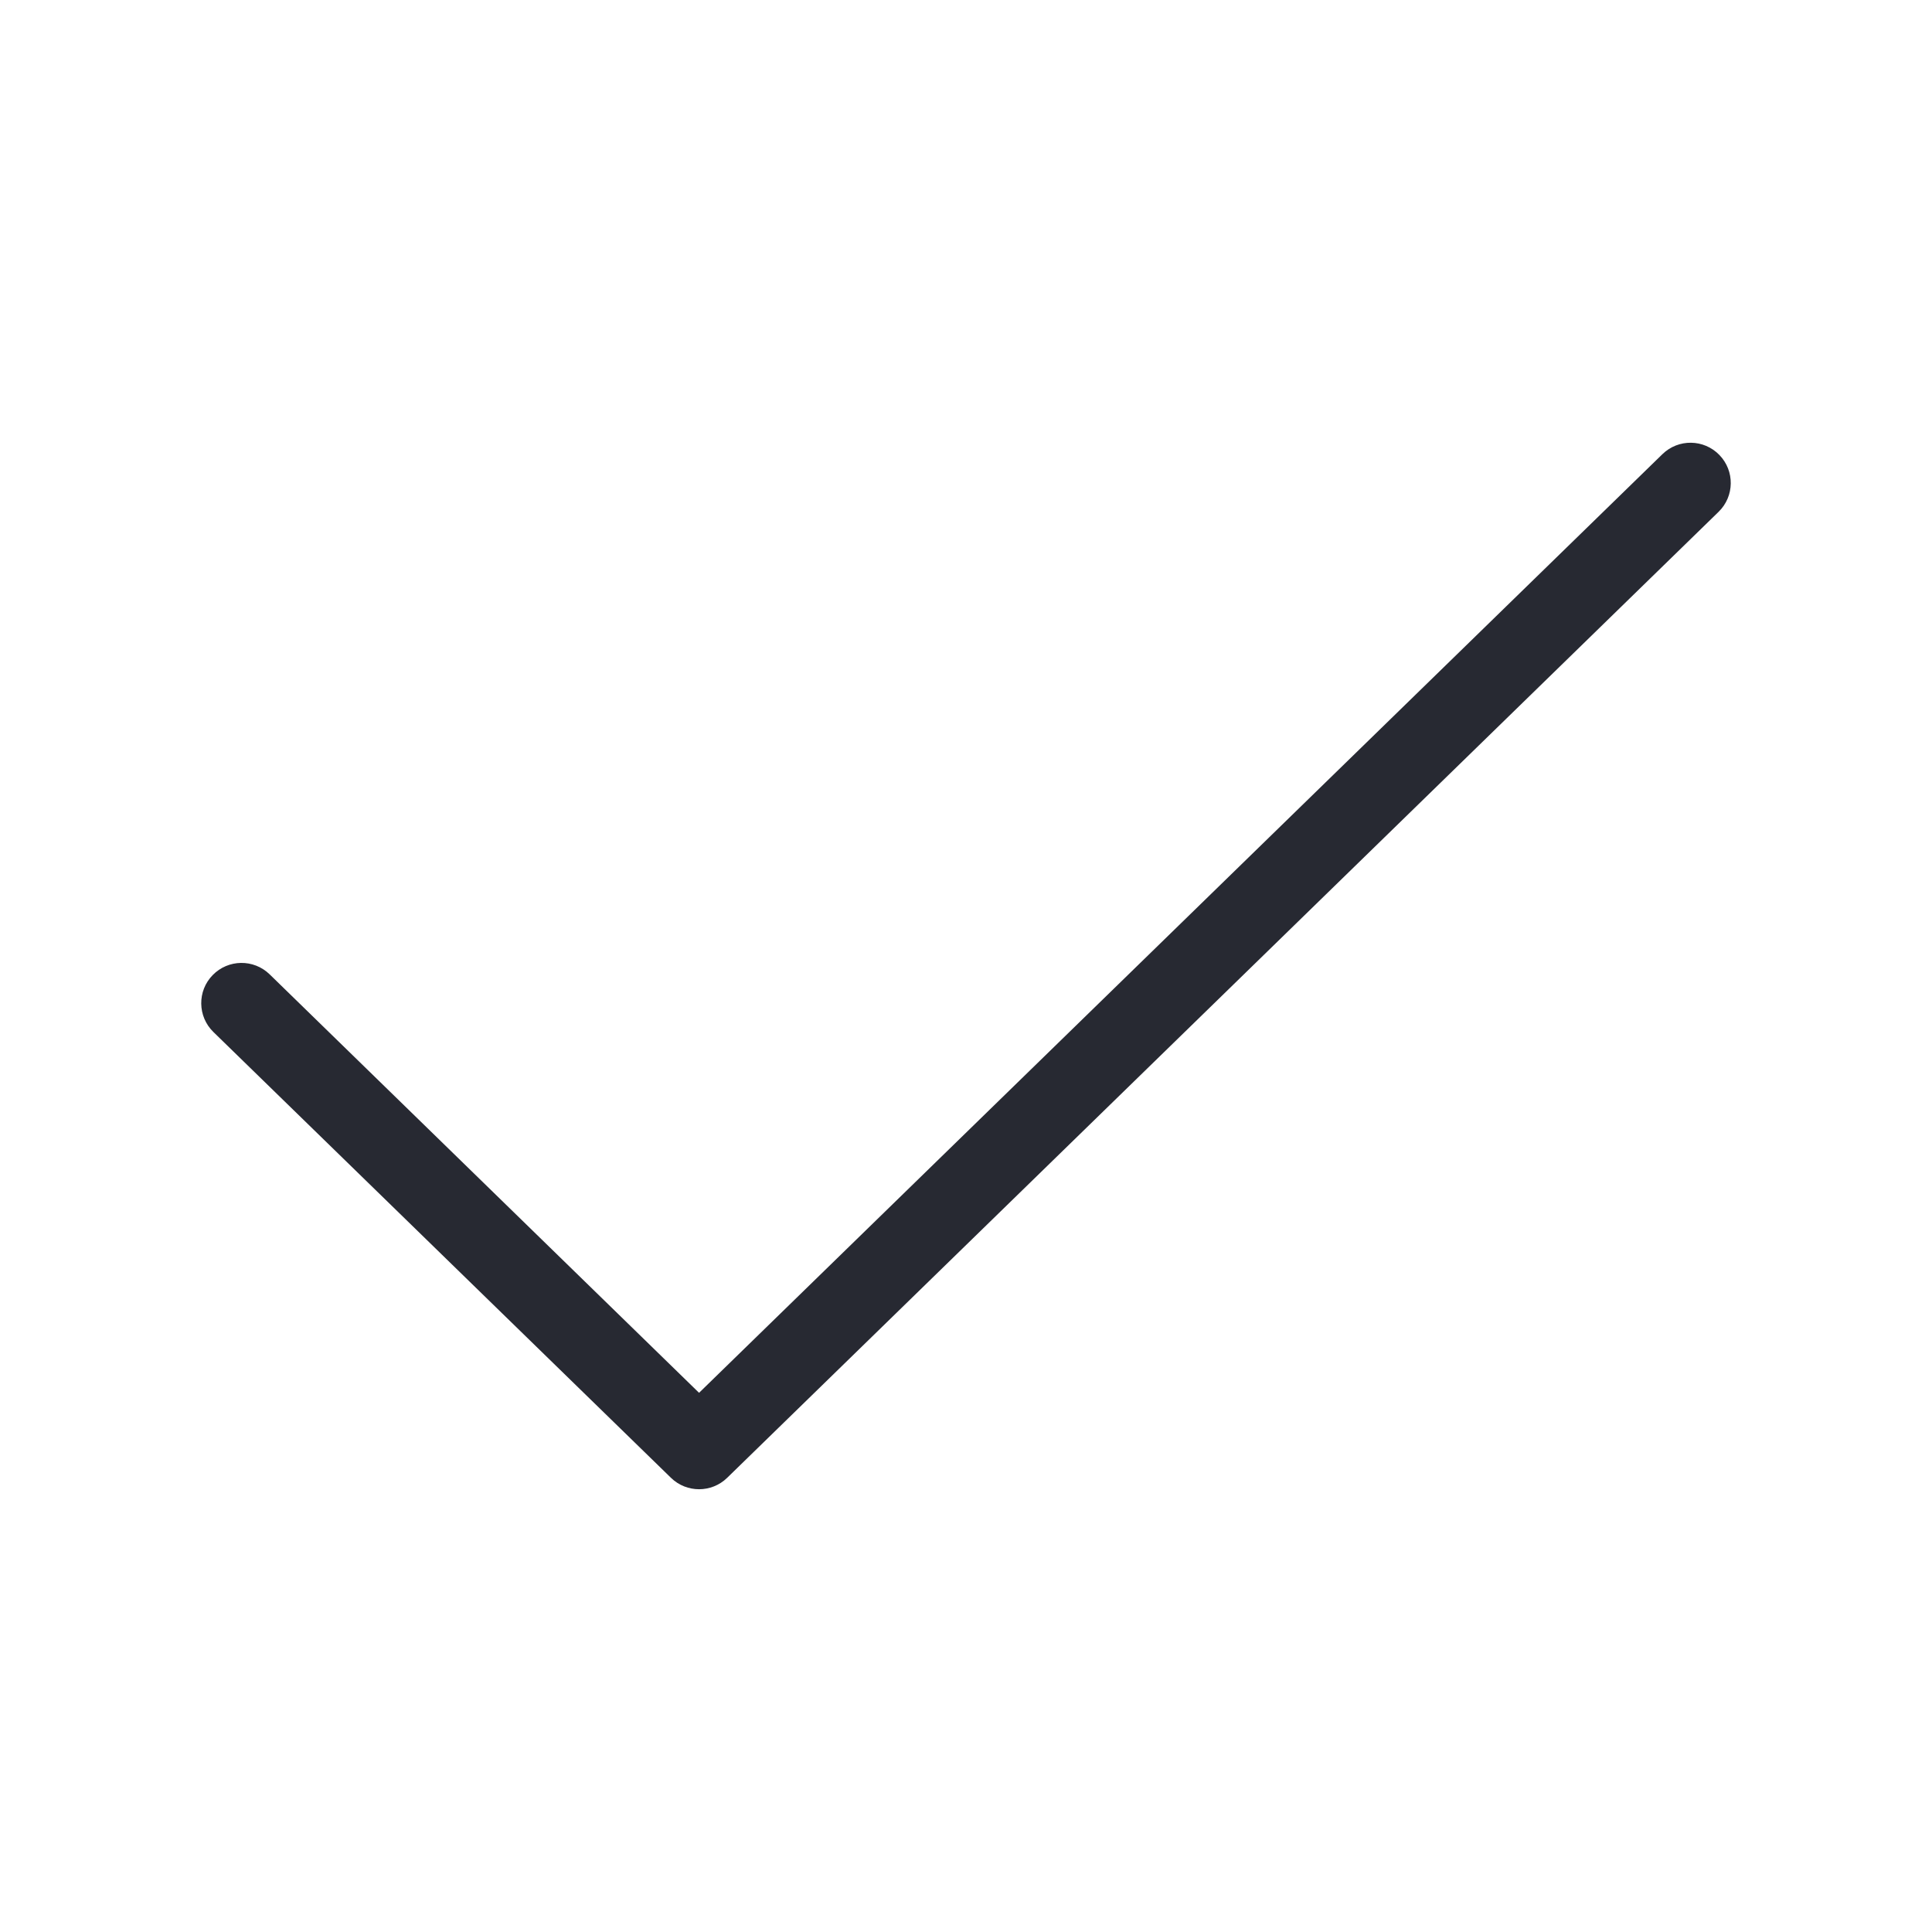
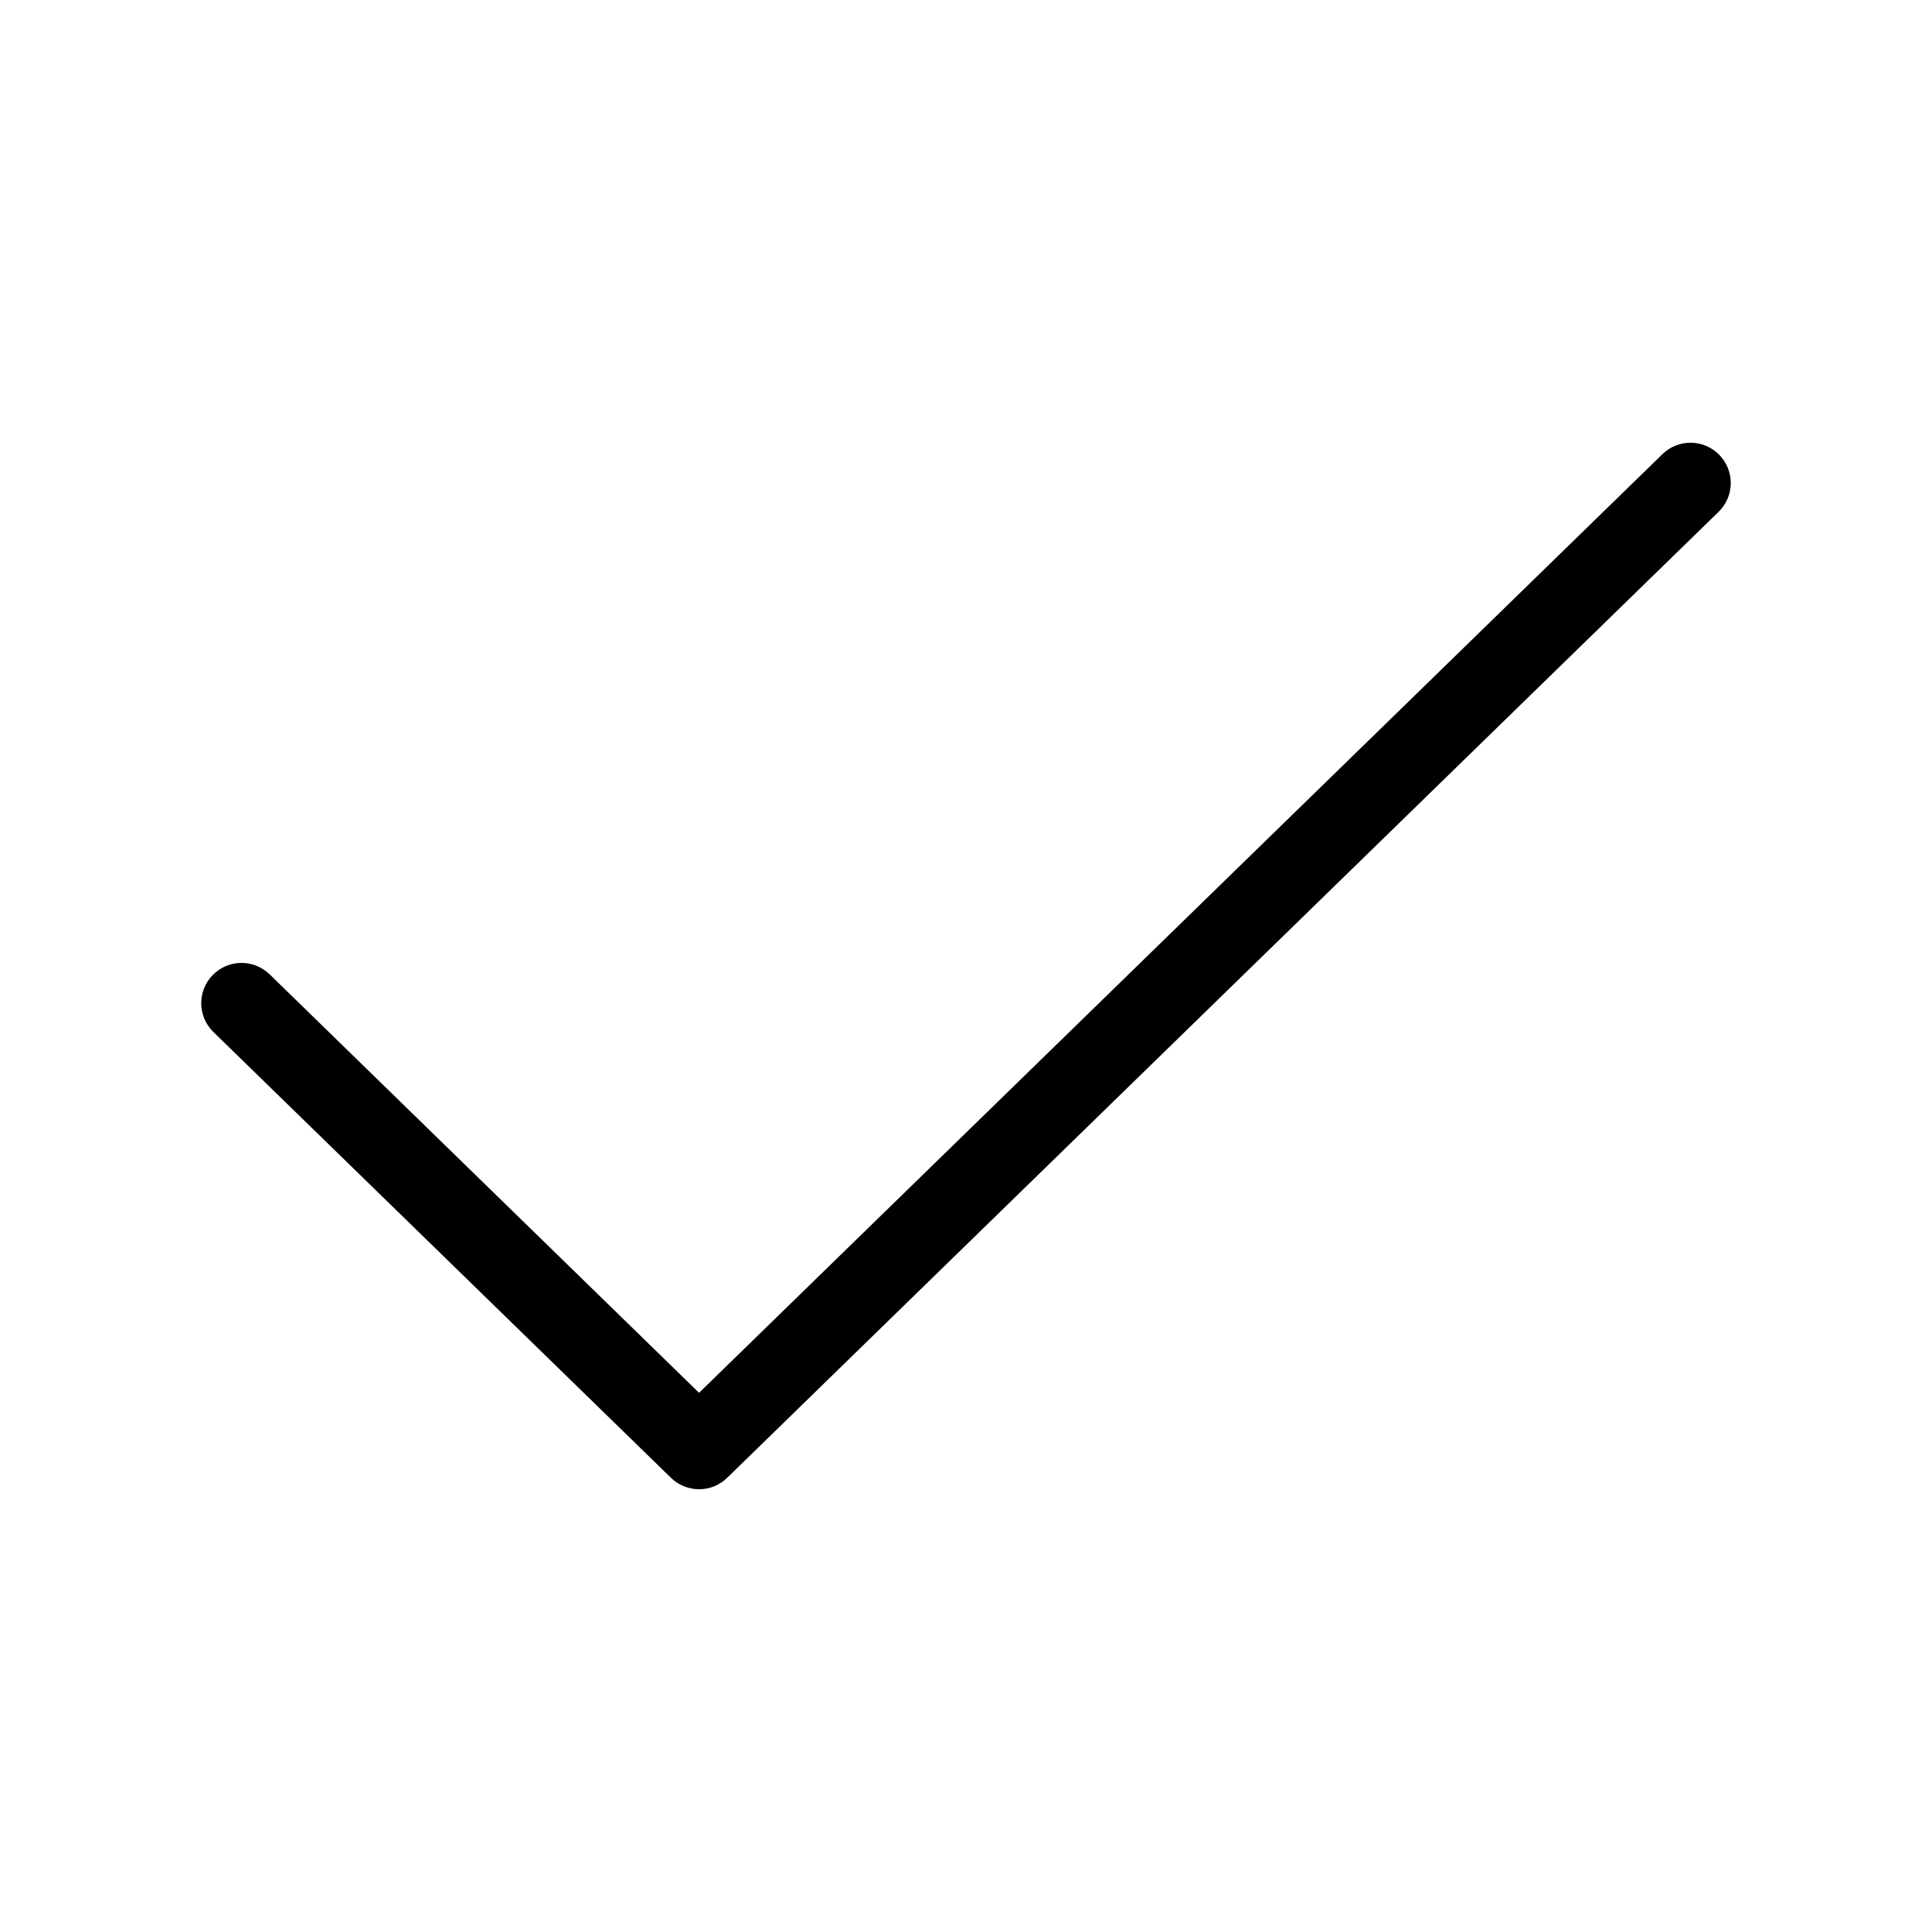
<svg xmlns="http://www.w3.org/2000/svg" width="24" height="24" viewBox="0 0 24 24" fill="none">
-   <path fill-rule="evenodd" clip-rule="evenodd" d="M21.358 5.651C21.551 5.849 21.547 6.165 21.349 6.358L9.033 18.358C8.839 18.547 8.529 18.547 8.335 18.358L2.651 12.82C2.453 12.627 2.449 12.31 2.642 12.113C2.835 11.915 3.151 11.911 3.349 12.103L8.684 17.302L20.651 5.642C20.849 5.449 21.165 5.453 21.358 5.651Z" fill="#272932" />
+   <path fill-rule="evenodd" clip-rule="evenodd" d="M21.358 5.651C21.551 5.849 21.547 6.165 21.349 6.358L9.033 18.358C8.839 18.547 8.529 18.547 8.335 18.358L2.651 12.82C2.453 12.627 2.449 12.31 2.642 12.113C2.835 11.915 3.151 11.911 3.349 12.103L8.684 17.302L20.651 5.642C20.849 5.449 21.165 5.453 21.358 5.651Z" fill="currentColor" />
</svg>
